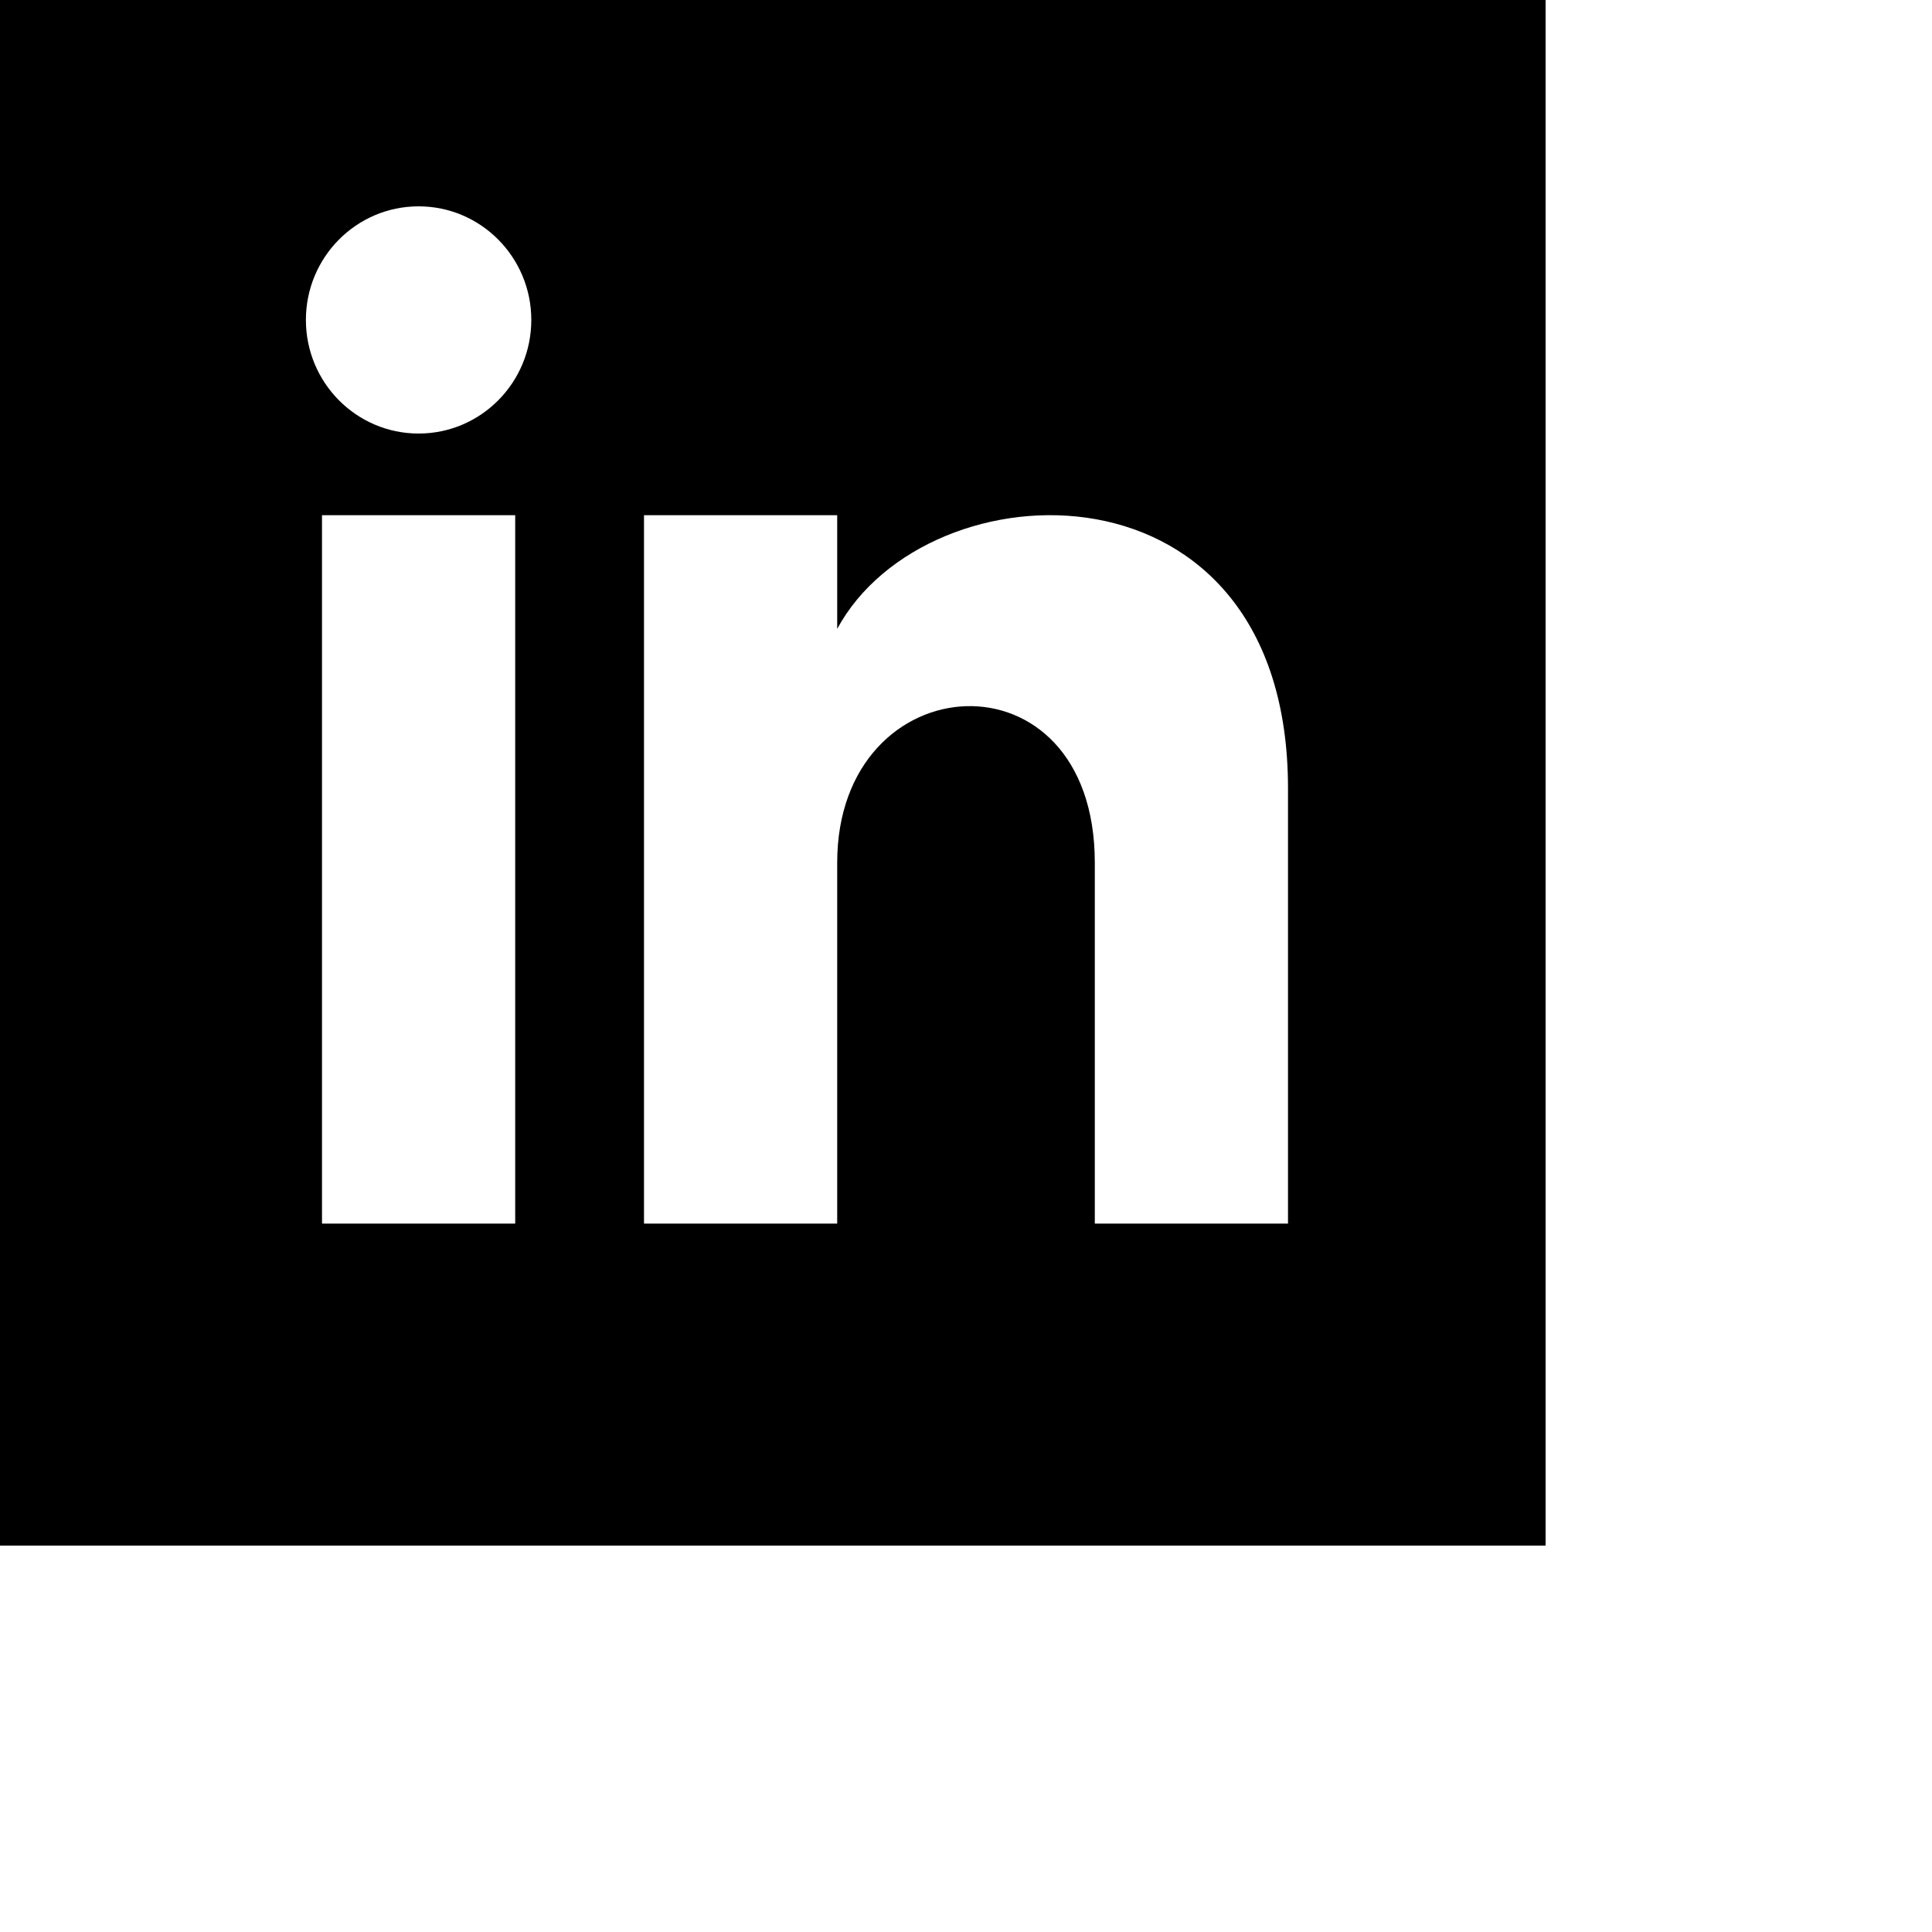
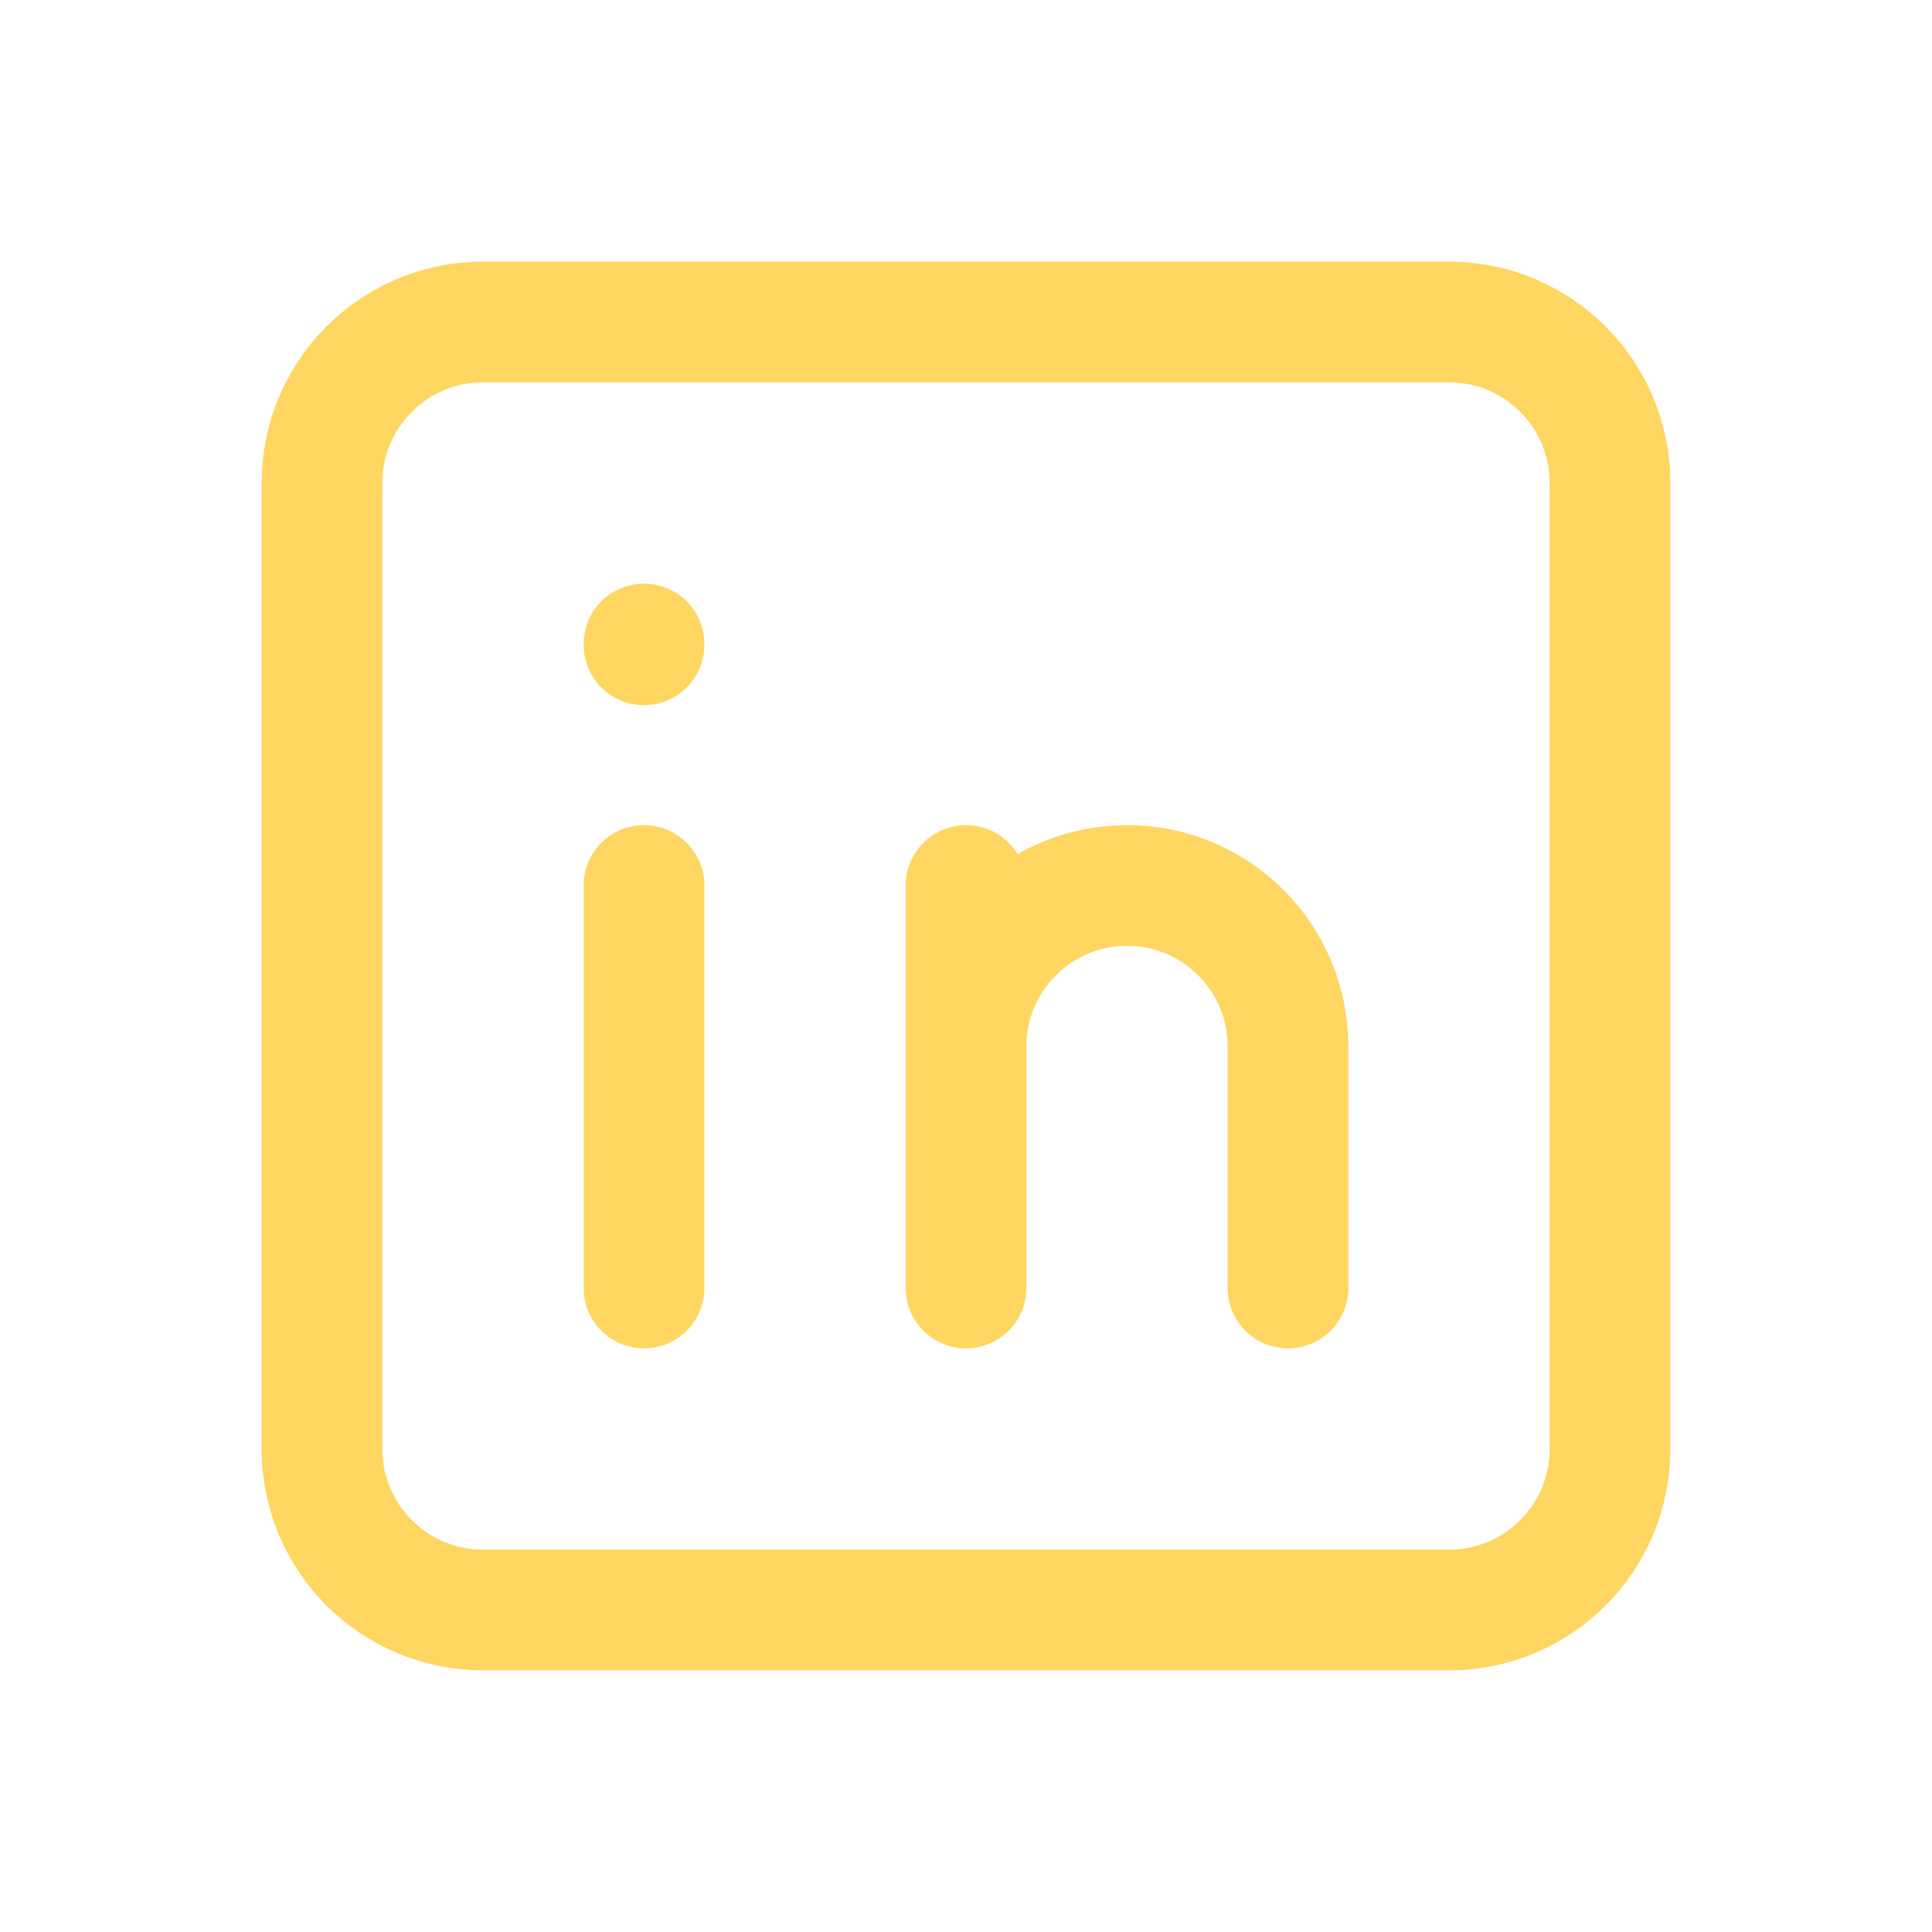
- <svg xmlns="http://www.w3.org/2000/svg" width="30" height="30" viewBox="0 0 30 30">
-   <path d="M0 0v24h24v-24h-24zm8 19h-3v-11h3v11zm-1.5-12.268c-.966 0-1.75-.79-1.75-1.764s.784-1.764 1.75-1.764 1.75.79 1.75 1.764-.783 1.764-1.75 1.764zm13.5 12.268h-3v-5.604c0-3.368-4-3.113-4 0v5.604h-3v-11h3v1.765c1.397-2.586 7-2.777 7 2.476v6.759z" />
+ <svg xmlns="http://www.w3.org/2000/svg" class="icon icon-tabler icon-tabler-brand-linkedin" width="44" height="44" viewBox="0 0 24 24" stroke-width="1.5" stroke="#FFD662" fill="none" stroke-linecap="round" stroke-linejoin="round">
+   <path stroke="none" d="M0 0h24v24H0z" fill="none" />
+   <rect x="4" y="4" width="16" height="16" rx="2" />
+   <line x1="8" y1="11" x2="8" y2="16" />
+   <line x1="8" y1="8" x2="8" y2="8.01" />
+   <line x1="12" y1="16" x2="12" y2="11" />
+   <path d="M16 16v-3a2 2 0 0 0 -4 0" />
</svg>
